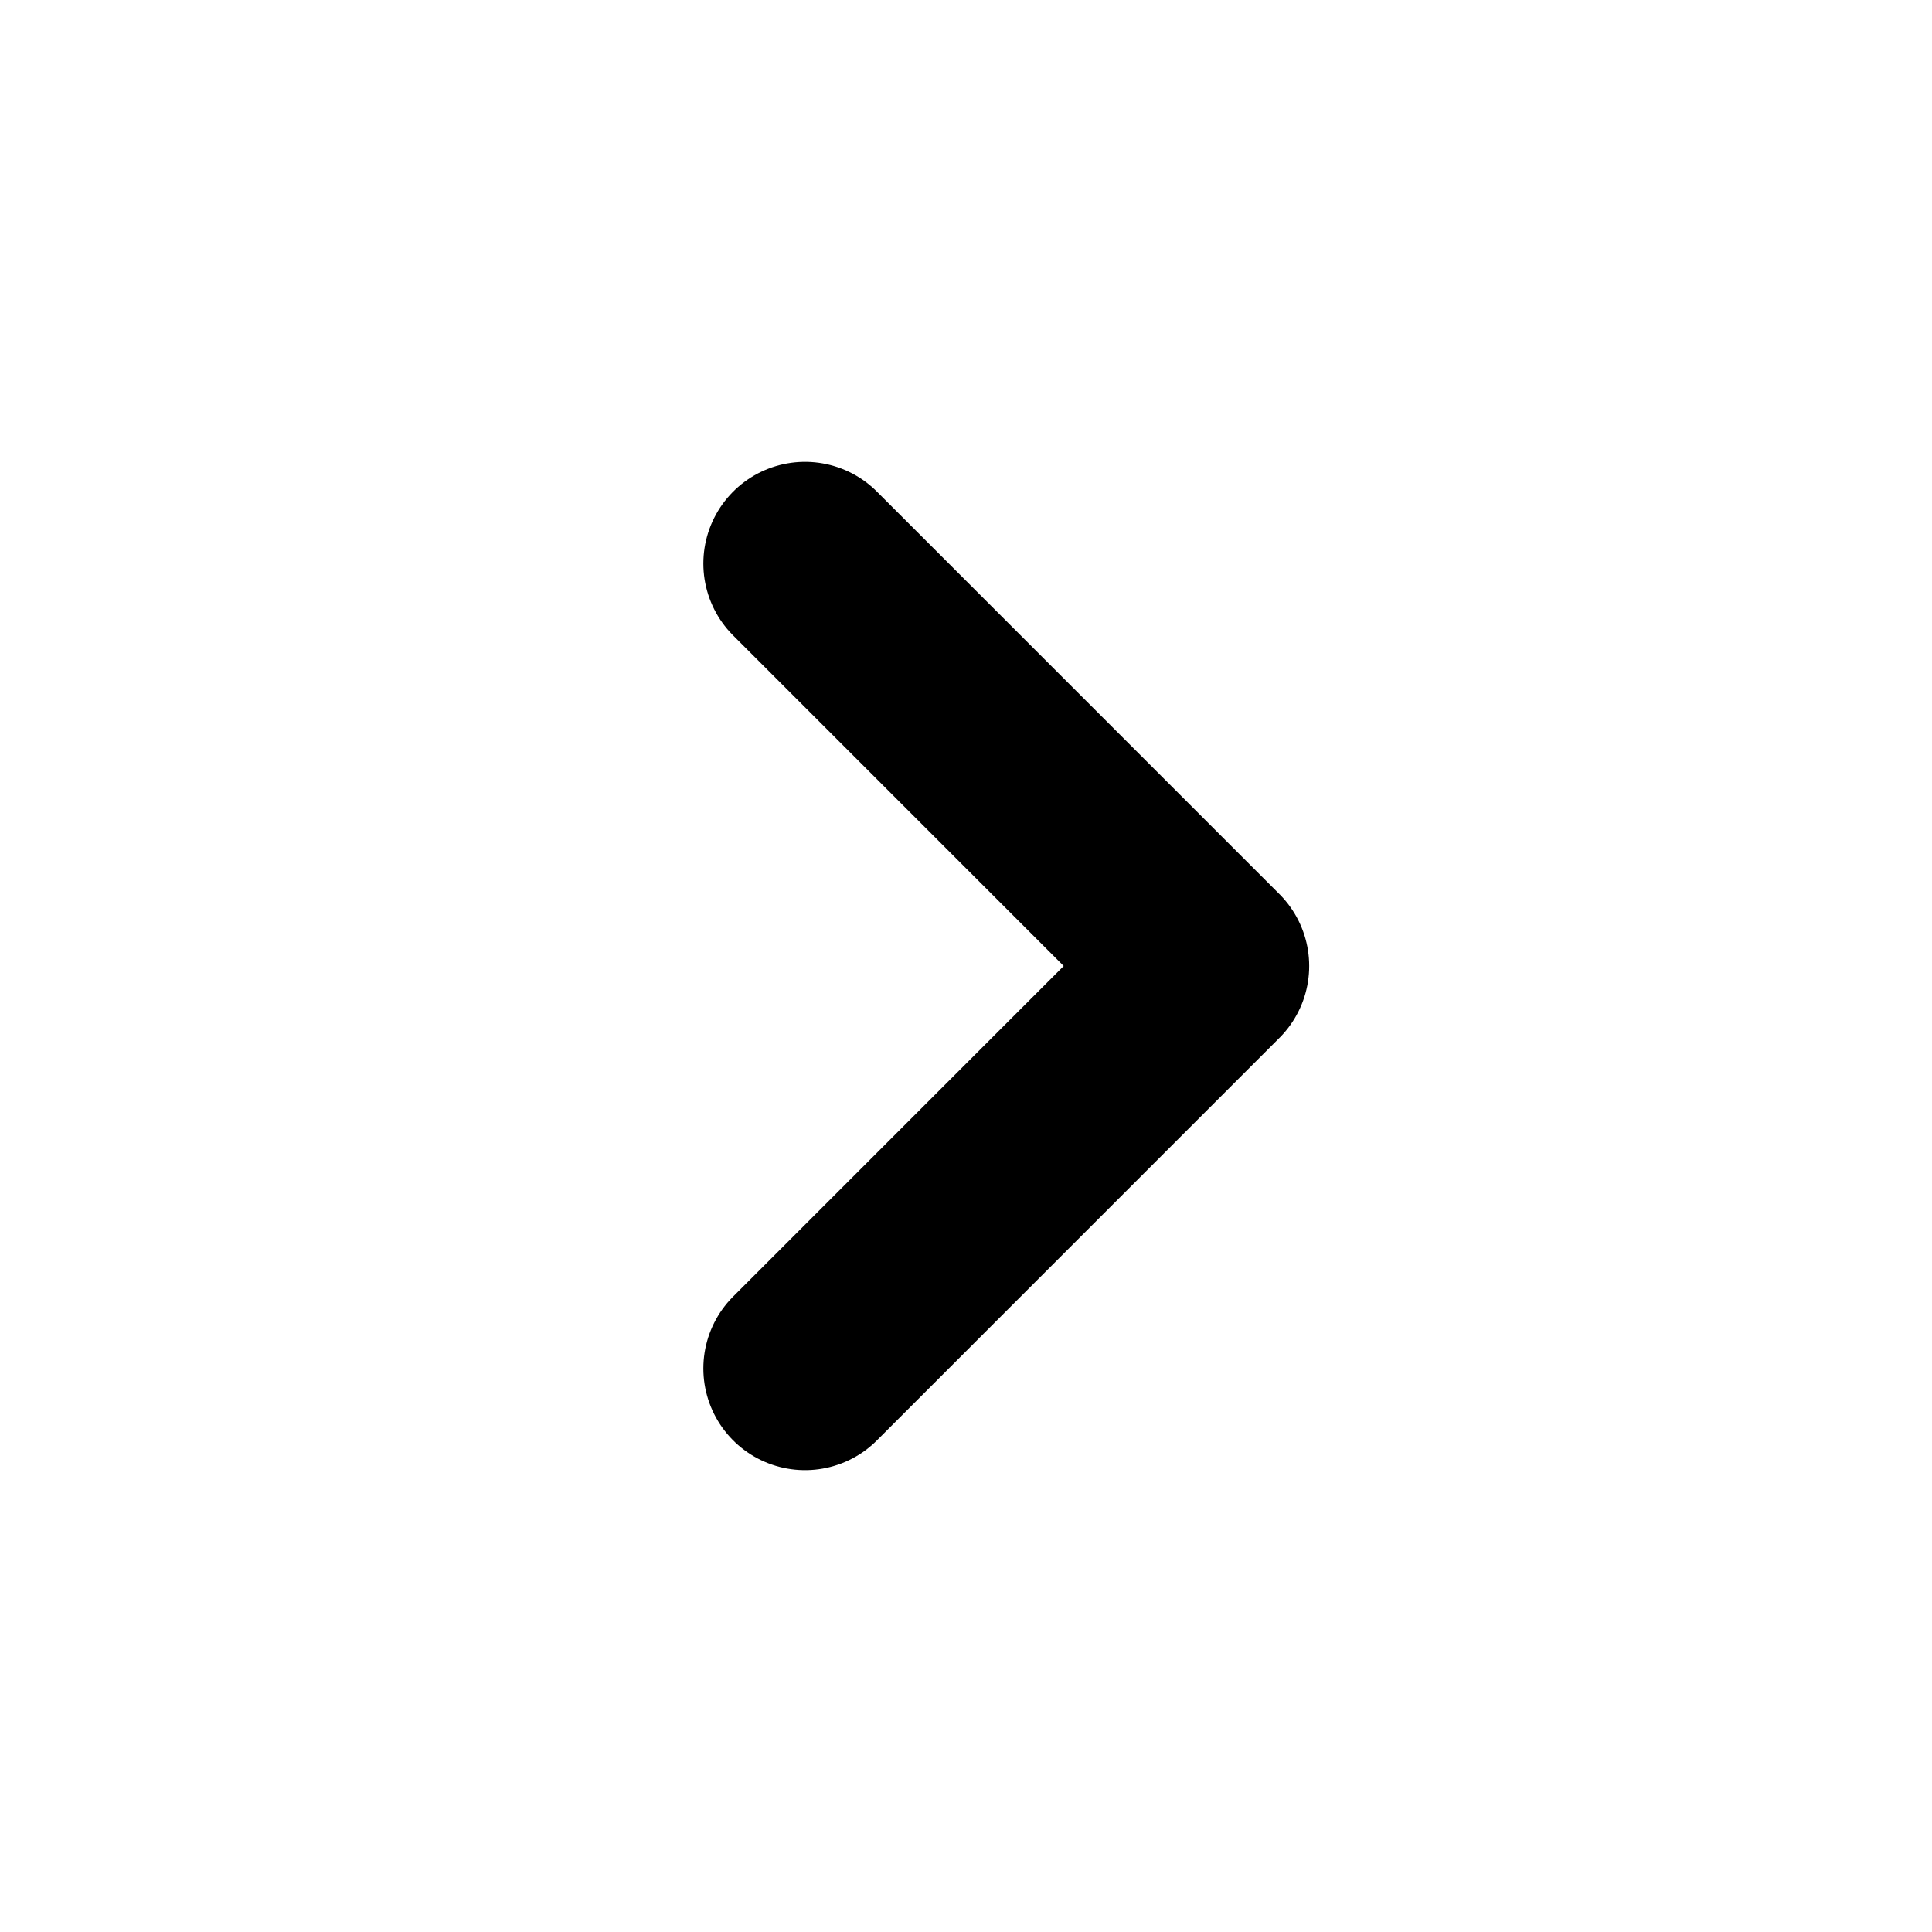
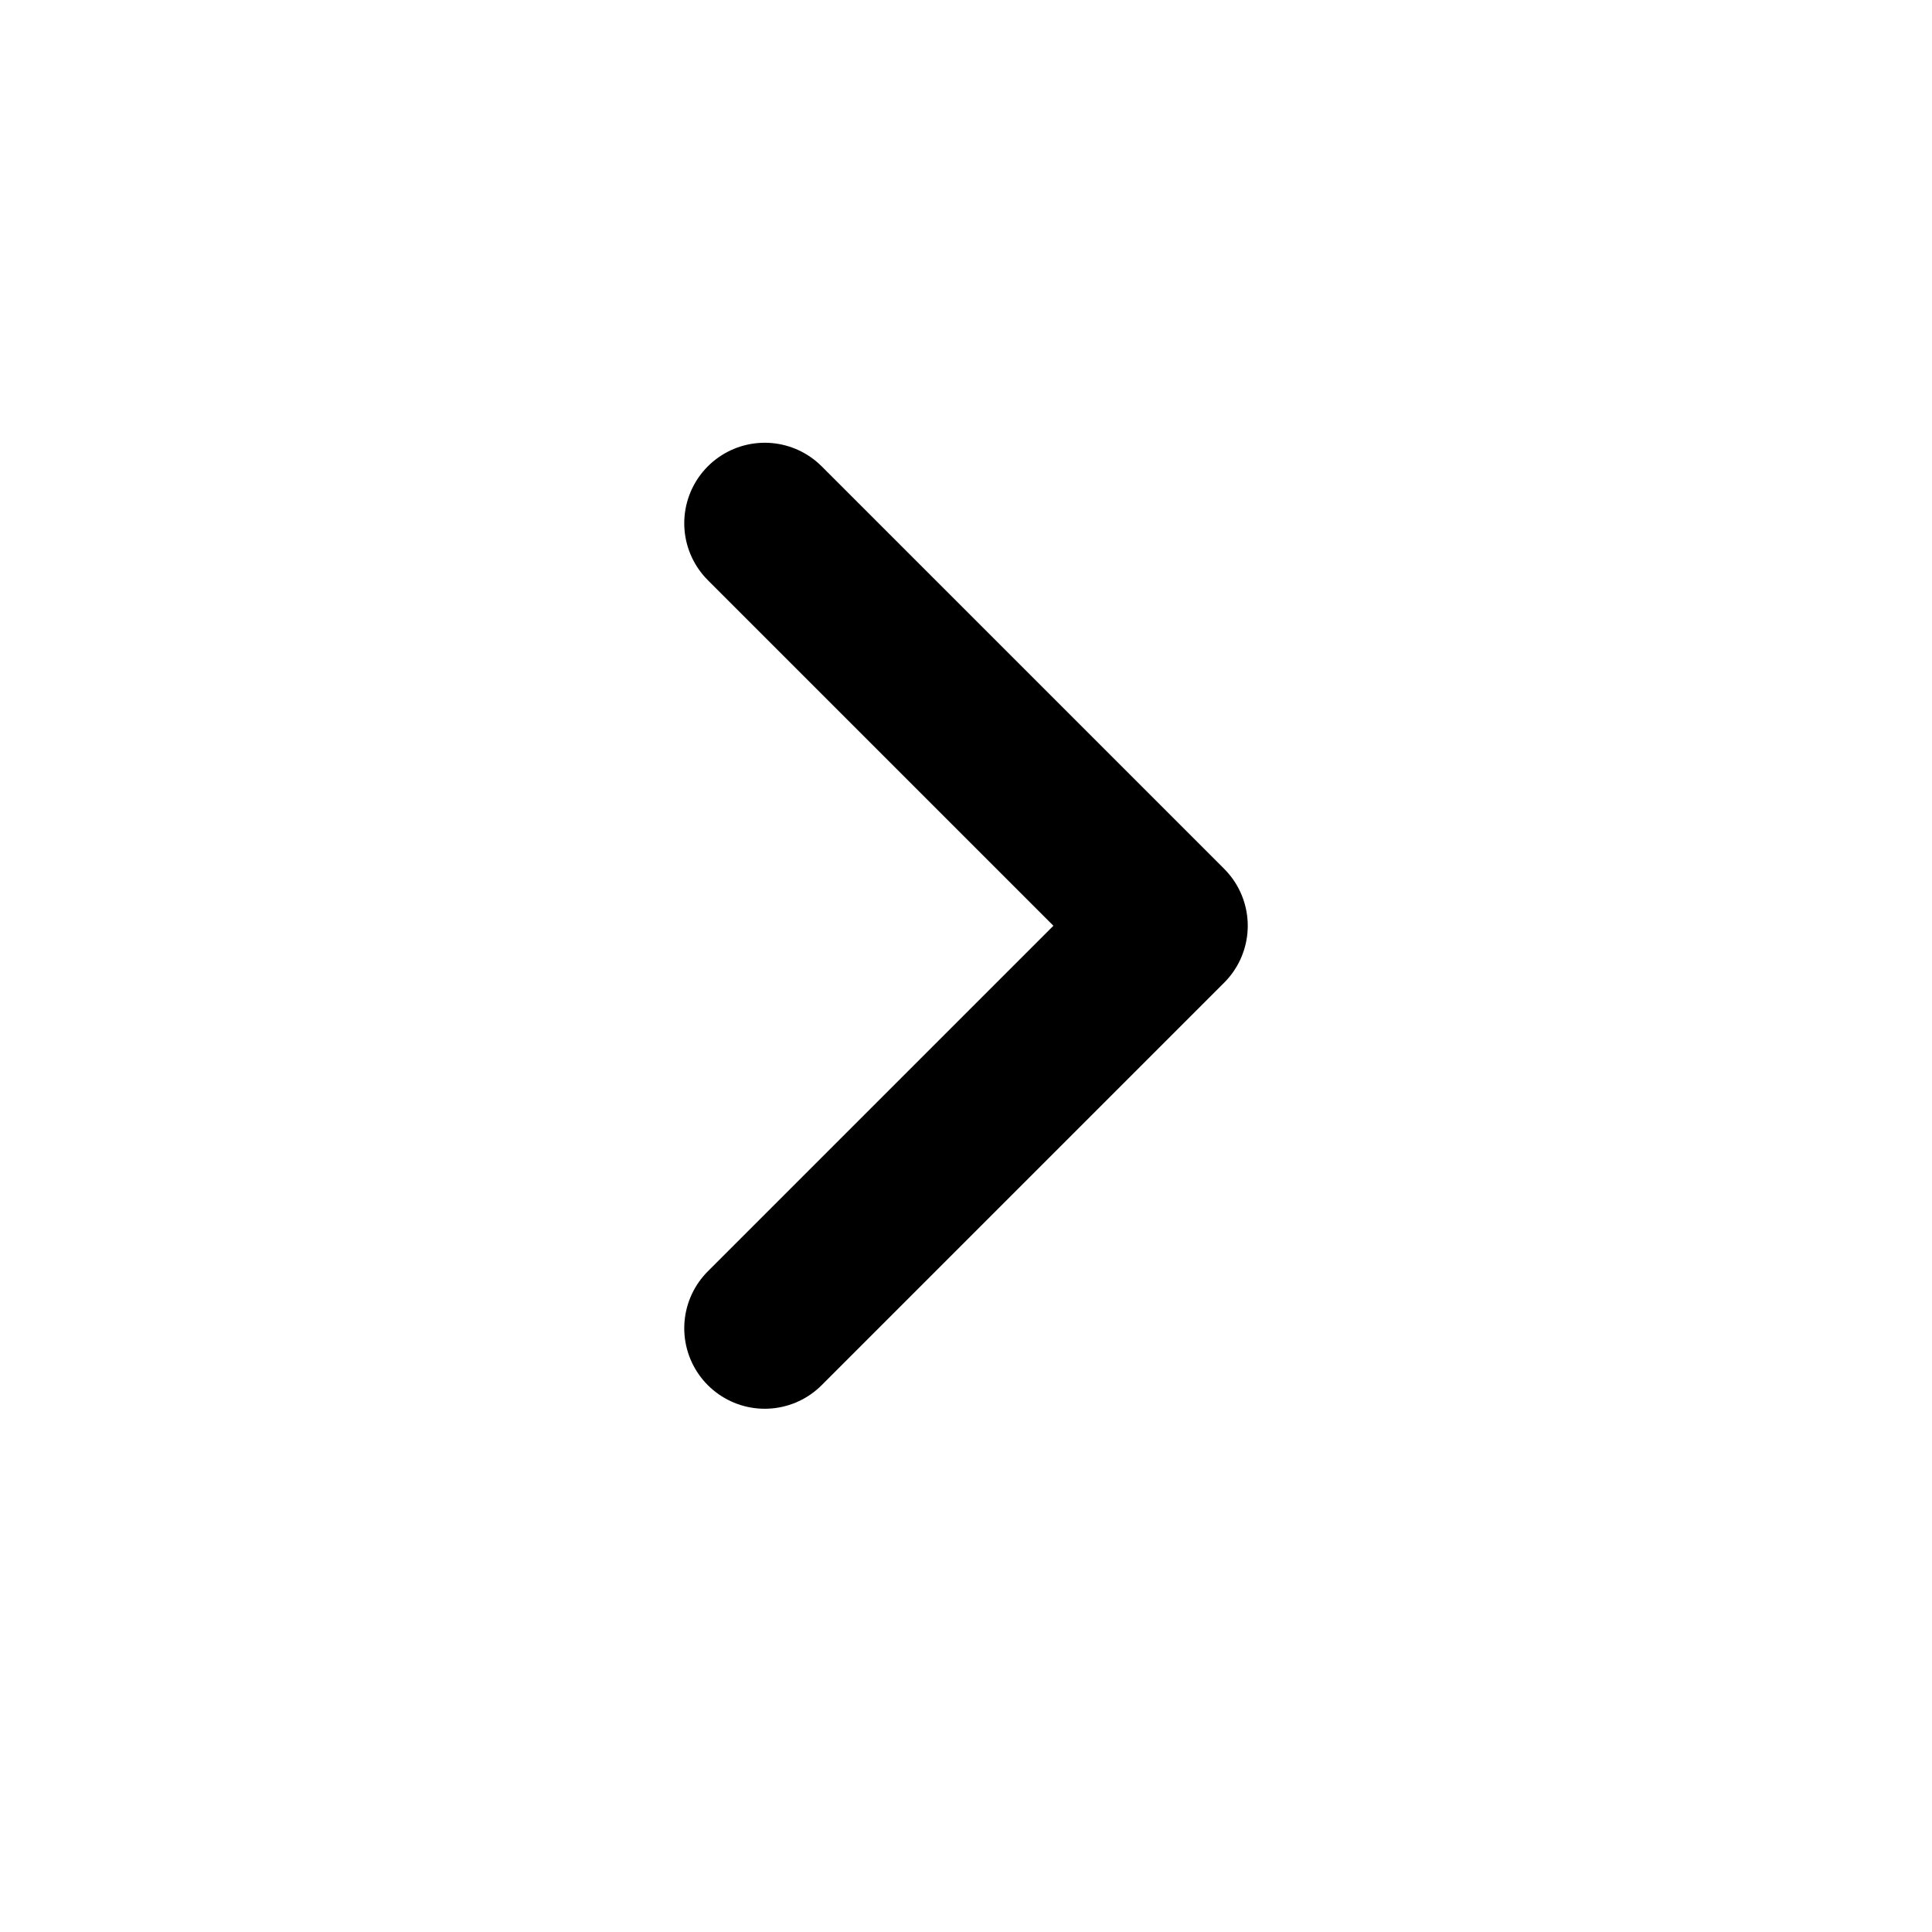
- <svg xmlns="http://www.w3.org/2000/svg" viewBox="0 0 19 19" fill="none">
-   <path d="M7.917 13.458L11.875 9.5L7.917 5.542" stroke="currentColor" stroke-width="2" stroke-linecap="round" stroke-linejoin="round" />
+ <svg xmlns="http://www.w3.org/2000/svg" viewBox="0 0 24 24" fill="none">
+   <path d="M9.5 16.5L14.5 11.5L9.5 6.5" stroke="currentColor" stroke-width="2" stroke-linecap="round" stroke-linejoin="round" />
</svg>
